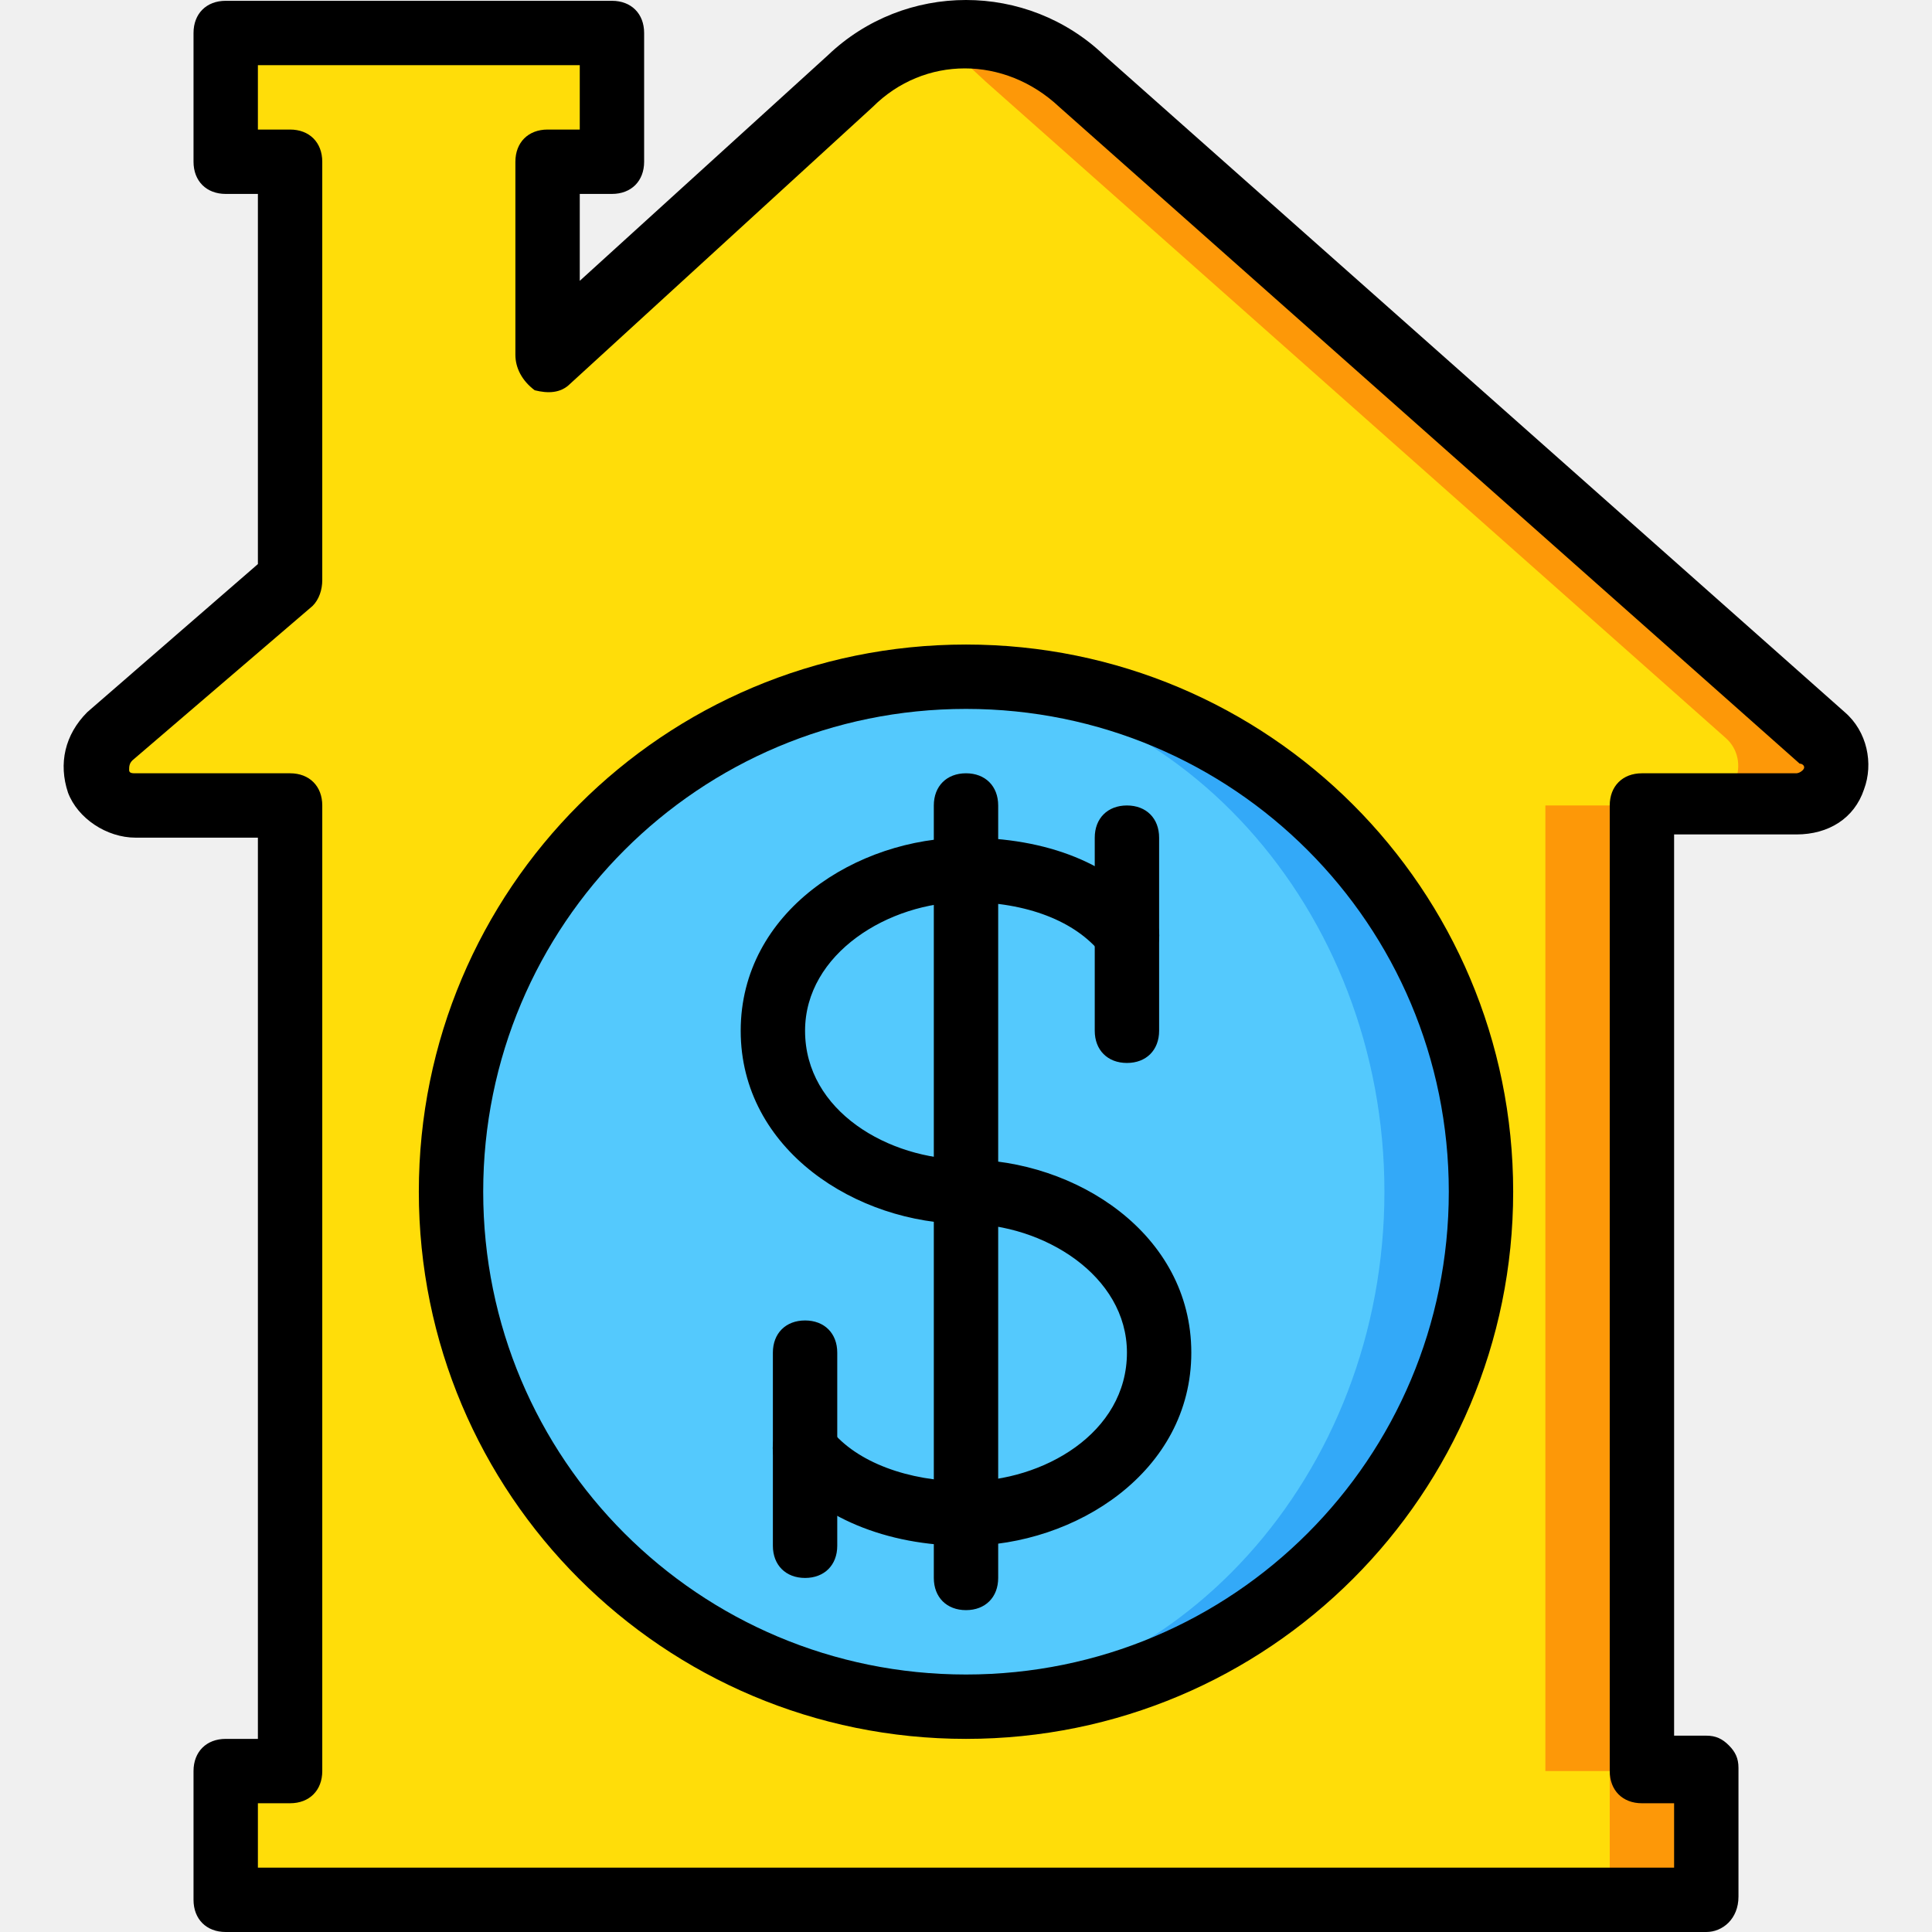
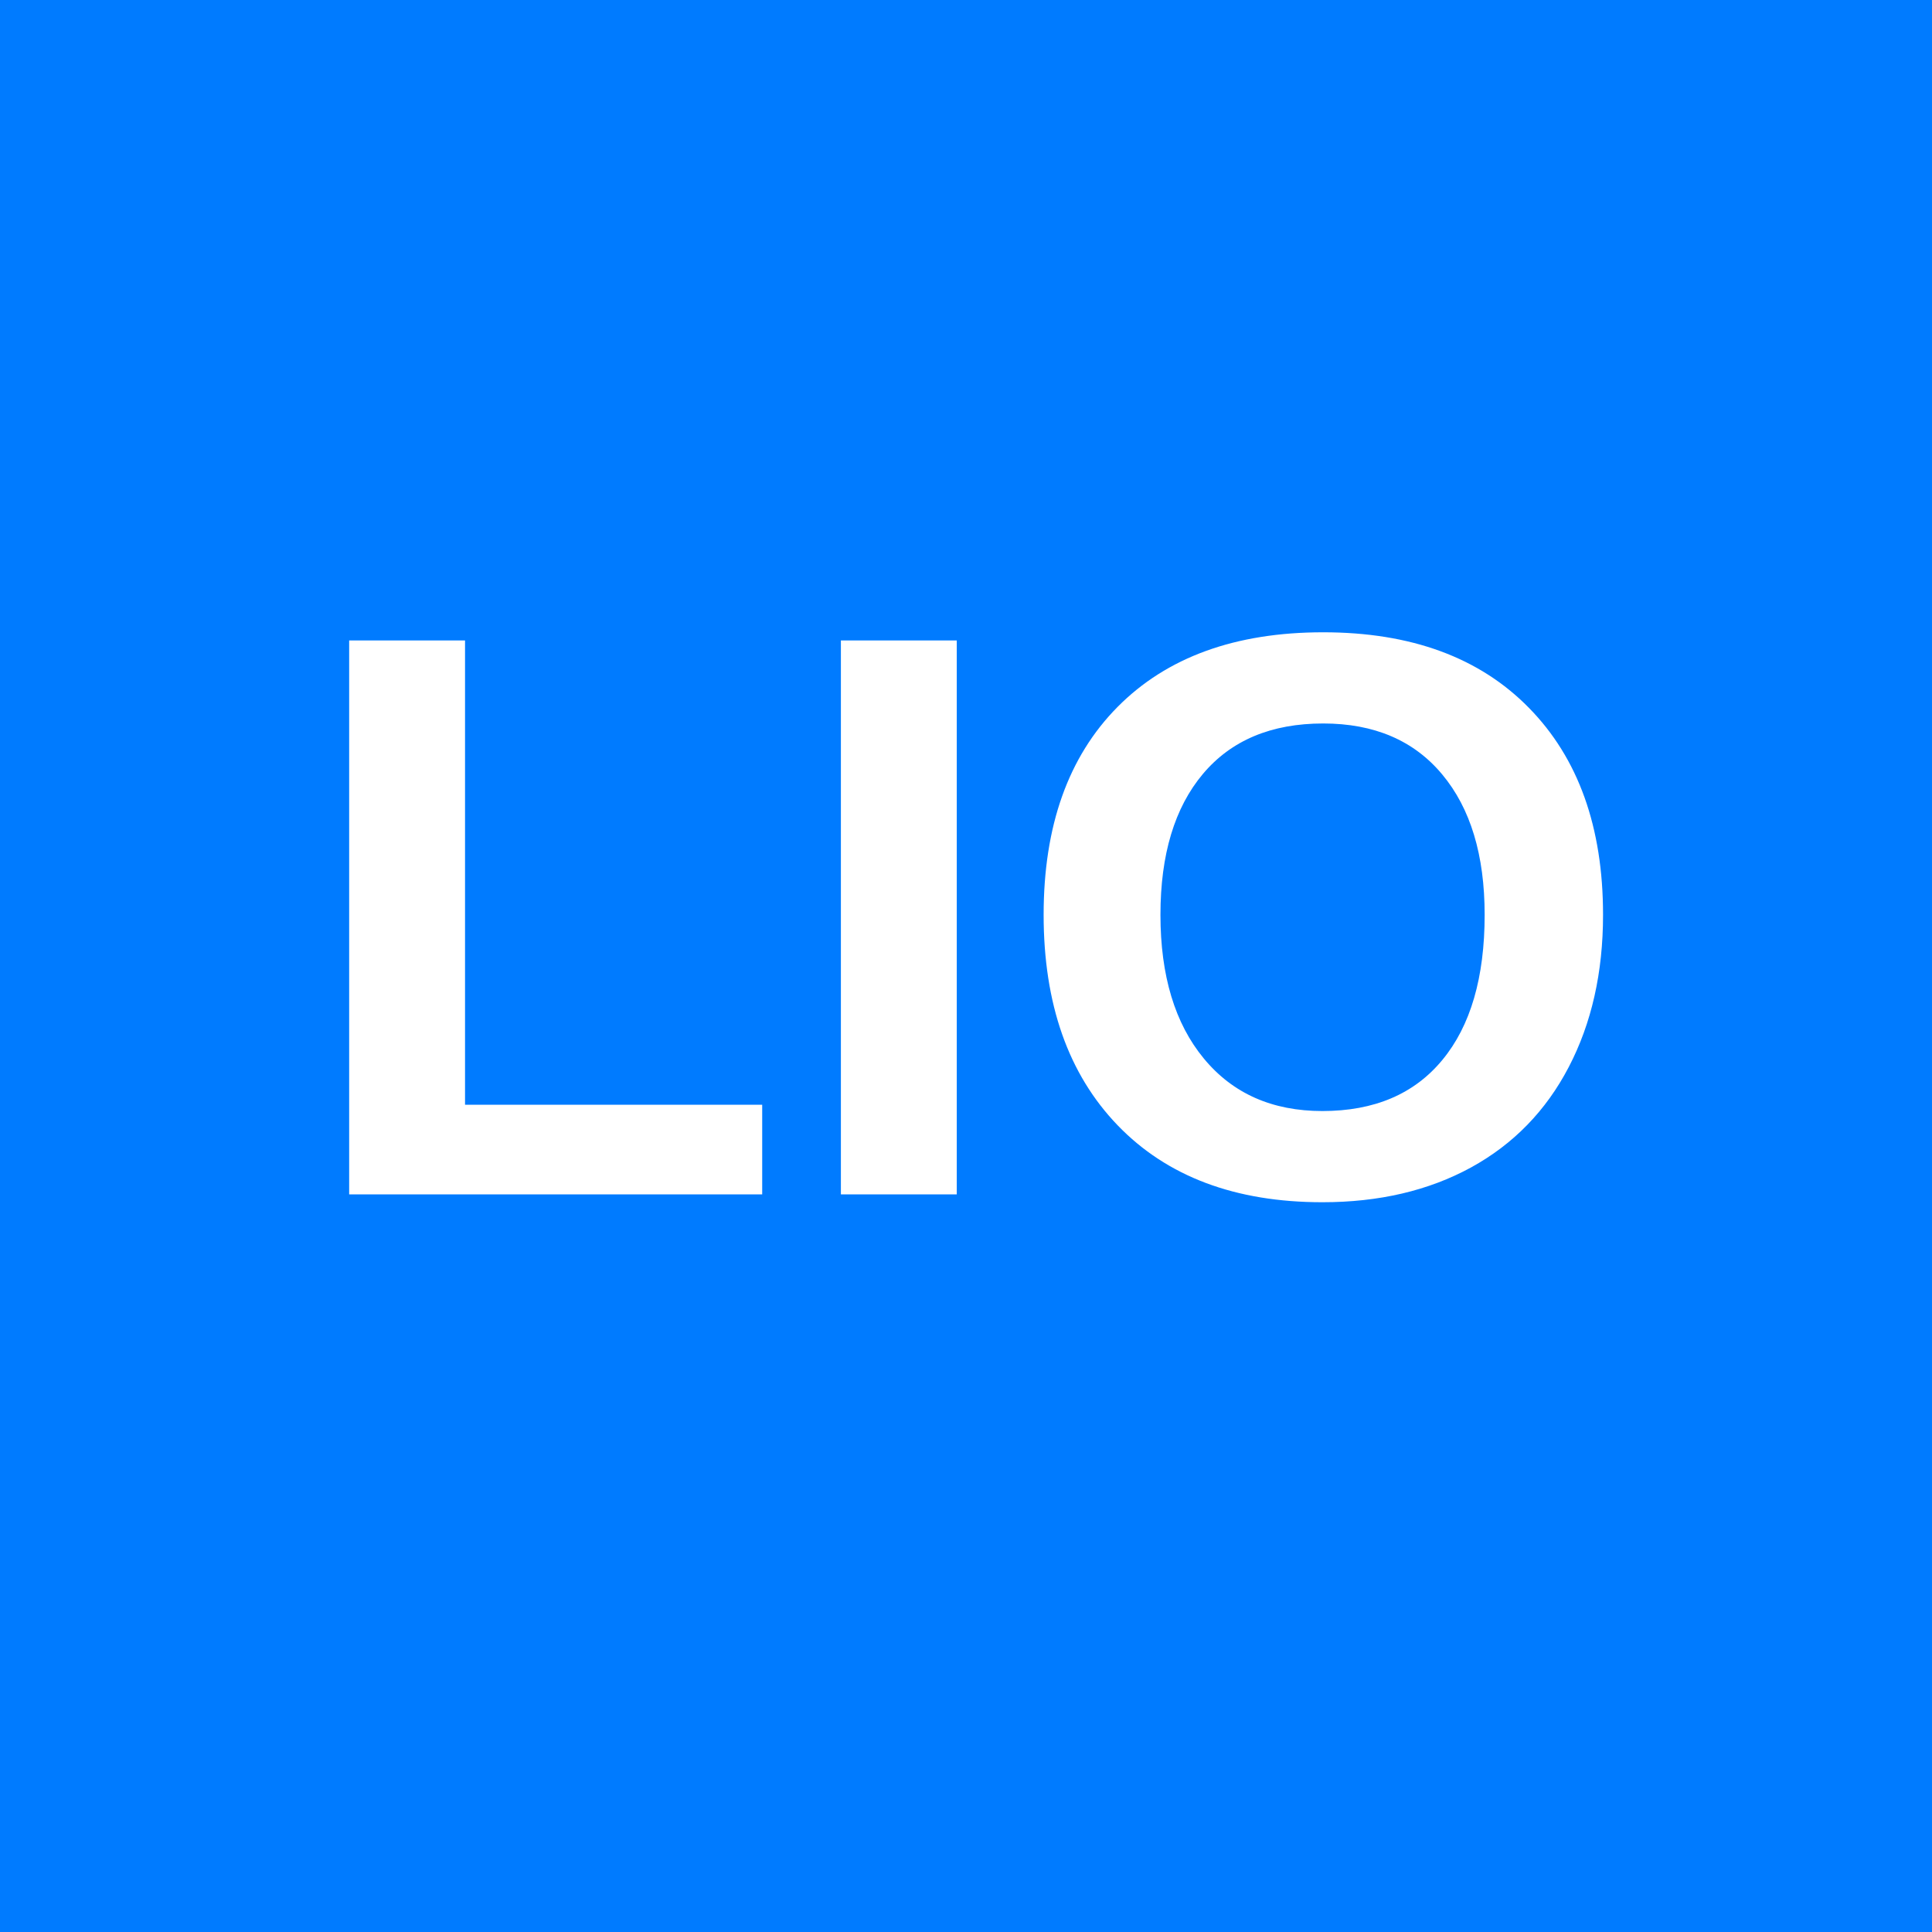
- <svg xmlns="http://www.w3.org/2000/svg" height="800px" width="800px" version="1.1" id="Layer_1" viewBox="0 0 512.213 512.213" xml:space="preserve">
-   <g transform="translate(0 1)">
-     <path style="fill:#FD9808;" d="M145.173,93.08v-51.2h17.067V7.747H59.84V41.88h17.067v110.933l-47.787,40.96   c-6.827,6.827-2.56,18.773,6.827,18.773h40.96v256H59.84v34.133h392.533v-34.133h-17.067v-256h40.96   c9.387,0,13.653-11.947,6.827-17.92L286.827,20.547c-17.067-16.213-44.373-16.213-61.44,0L145.173,93.08z" />
-     <path style="fill:#FFDD09;" d="M145.173,93.08v-51.2h17.067V7.747H59.84V41.88h17.067v110.933l-47.787,40.96   c-6.827,6.827-2.56,18.773,6.827,18.773h40.96v256H59.84v34.133h366.933v-34.133h-17.067v-256h40.96   c9.387,0,13.653-11.947,6.827-17.92L261.227,20.547c-17.067-16.213-22.187-16.213-39.253,0L145.173,93.08z" />
-     <path style="fill:#33A9F8;" d="M392.64,314.947c0-75.093-61.44-136.533-136.533-136.533s-136.533,61.44-136.533,136.533   s61.44,136.533,136.533,136.533S392.64,390.04,392.64,314.947" />
-     <path style="fill:#54C9FD;" d="M367.04,314.947c0-75.093-55.467-136.533-123.733-136.533s-123.733,61.44-123.733,136.533   S175.04,451.48,243.307,451.48S367.04,390.04,367.04,314.947" />
-     <path d="M452.373,511.213H59.84c-5.12,0-8.533-3.413-8.533-8.533v-34.133c0-5.12,3.413-8.533,8.533-8.533h8.533V221.08H35.947   c-7.68,0-15.36-5.12-17.92-11.947c-2.56-7.68-0.853-15.36,5.12-21.333l45.227-39.253V50.413H59.84c-5.12,0-8.533-3.413-8.533-8.533   V7.747c0-5.12,3.413-8.533,8.533-8.533h102.4c5.12,0,8.533,3.413,8.533,8.533V41.88c0,5.12-3.413,8.533-8.533,8.533h-8.533v23.04   l65.707-59.733c20.48-19.627,52.907-19.627,73.387,0L489.067,187.8c5.973,5.12,7.68,13.653,5.12,20.48   c-2.56,7.68-9.387,11.947-17.92,11.947H443.84V459.16h8.533c2.56,0,4.267,0.853,5.973,2.56s2.56,3.413,2.56,5.973v34.133   C460.907,507.8,456.64,511.213,452.373,511.213z M68.373,494.147H443.84V477.08h-8.533c-5.12,0-8.533-3.413-8.533-8.533v-256   c0-5.12,3.413-8.533,8.533-8.533h40.96c0,0,0.853,0,1.707-0.853c0.853-0.853,0-1.707-0.853-1.707L280.853,27.373   c-14.507-13.653-35.84-13.653-49.493,0l-80.213,73.387c-2.56,2.56-5.973,2.56-9.387,1.707c-3.413-2.56-5.12-5.973-5.12-9.387v-51.2   c0-5.12,3.413-8.533,8.533-8.533h8.533V16.28H68.373v17.067h8.533c5.12,0,8.533,3.413,8.533,8.533v110.933   c0,2.56-0.853,5.12-2.56,6.827L35.093,200.6c-0.853,0.853-0.853,1.707-0.853,2.56c0,0.853,0.853,0.853,1.707,0.853h40.96   c5.12,0,8.533,3.413,8.533,8.533v256c0,5.12-3.413,8.533-8.533,8.533h-8.533V494.147z" />
-     <path d="M256.107,460.013c-80.213,0-145.067-64.853-145.067-145.067S175.893,169.88,256.107,169.88s145.067,64.853,145.067,145.067   S336.32,460.013,256.107,460.013z M256.107,186.947c-70.827,0-128,57.173-128,128s57.173,128,128,128s128-57.173,128-128   S326.933,186.947,256.107,186.947z" />
-     <path d="M256.107,425.88c-5.12,0-8.533-3.413-8.533-8.533v-204.8c0-5.12,3.413-8.533,8.533-8.533c5.12,0,8.533,3.413,8.533,8.533   v204.8C264.64,422.467,261.227,425.88,256.107,425.88z" />
-     <path d="M256.107,408.813c-21.333,0-39.253-7.68-49.493-20.48c-2.56-3.413-2.56-9.387,1.707-11.947   c3.413-2.56,9.387-2.56,11.947,1.707c6.827,8.533,20.48,13.653,35.84,13.653c20.48,0,42.667-12.8,42.667-34.133   c0-20.48-22.187-34.133-42.667-34.133c-29.013,0-59.733-19.627-59.733-51.2s30.72-51.2,59.733-51.2   c21.333,0,39.253,6.827,49.493,20.48c2.56,3.413,2.56,9.387-1.707,11.947c-3.413,2.56-9.387,2.56-11.947-1.707   c-6.827-8.533-19.627-13.653-35.84-13.653c-20.48,0-42.667,13.653-42.667,34.133c0,21.333,22.187,34.133,42.667,34.133   c29.013,0,59.733,19.627,59.733,51.2S285.12,408.813,256.107,408.813z" />
-     <path d="M298.773,280.813c-5.12,0-8.533-3.413-8.533-8.533v-51.2c0-5.12,3.413-8.533,8.533-8.533c5.12,0,8.533,3.413,8.533,8.533   v51.2C307.307,277.4,303.893,280.813,298.773,280.813z" />
-     <path d="M213.44,417.347c-5.12,0-8.533-3.413-8.533-8.533v-51.2c0-5.12,3.413-8.533,8.533-8.533c5.12,0,8.533,3.413,8.533,8.533   v51.2C221.973,413.933,218.56,417.347,213.44,417.347z" />
-   </g>
+ <svg xmlns="http://www.w3.org/2000/svg" width="192" height="192" viewBox="0 0 192 192" fill="none">
+   <rect width="192" height="192" fill="#007bff" />
+   <text x="50%" y="50%" dominant-baseline="middle" text-anchor="middle" font-family="Arial, sans-serif" font-size="80" font-weight="bold" fill="white">LIO</text>
</svg>
